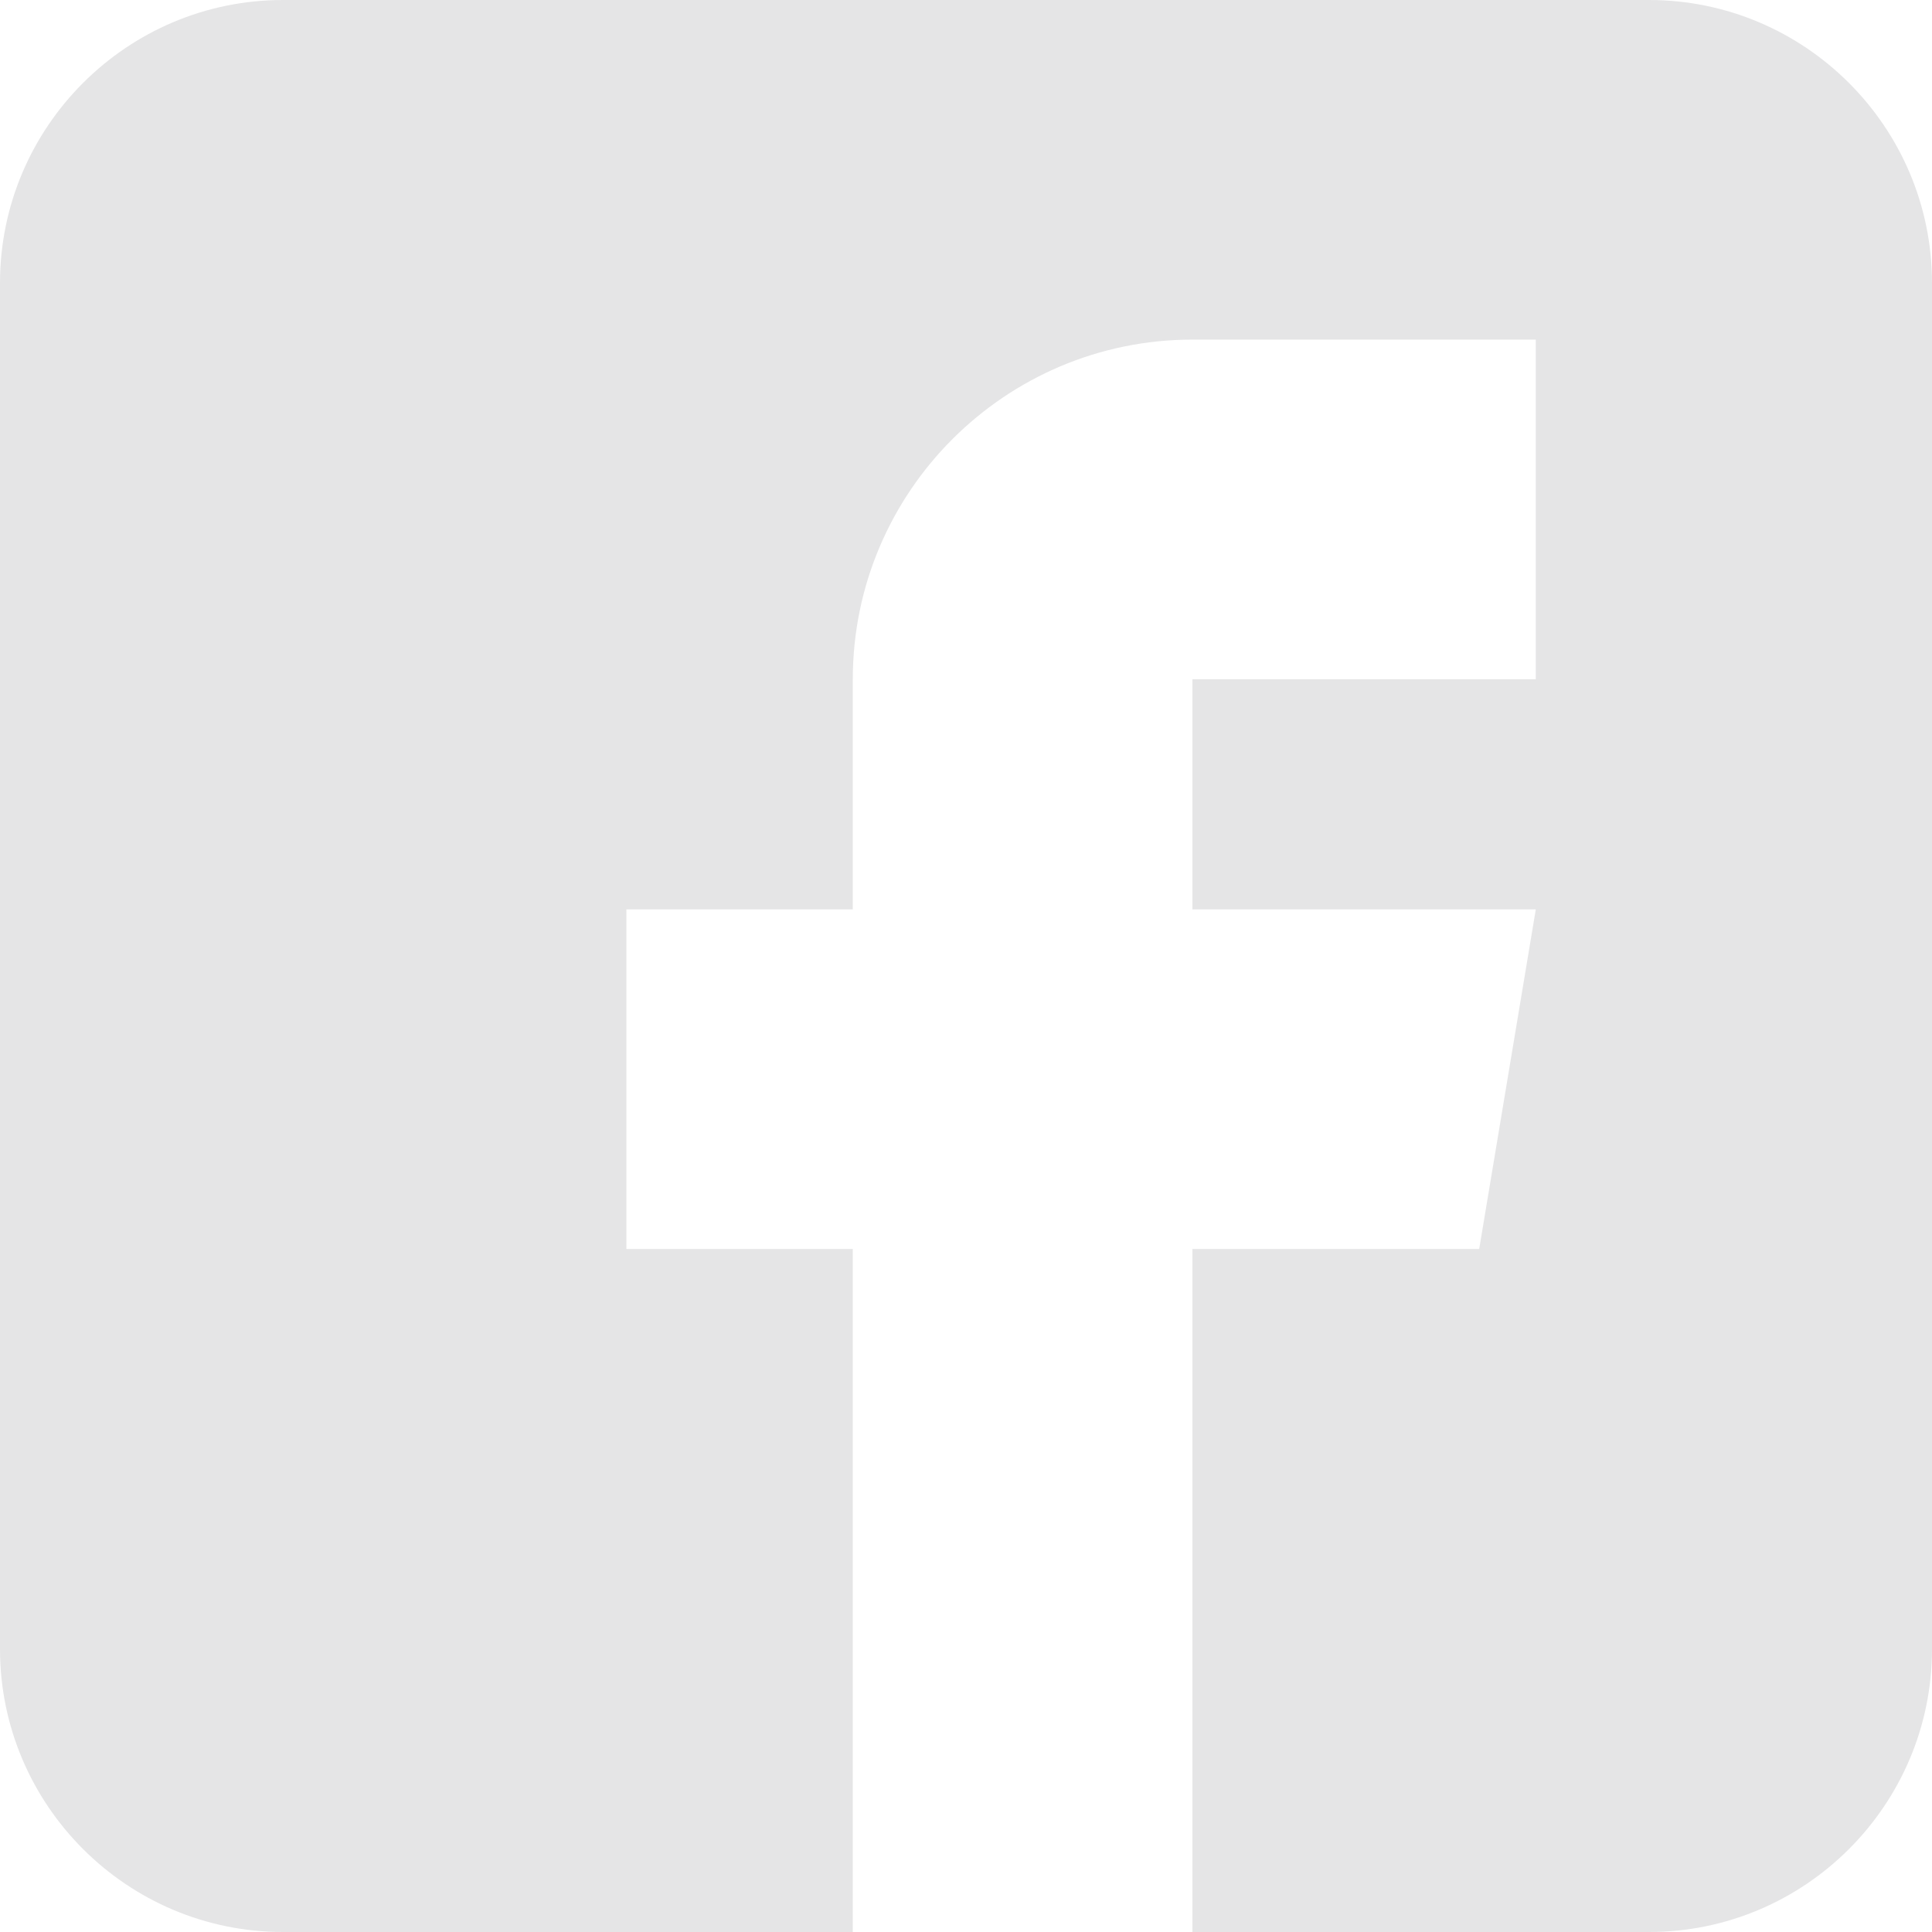
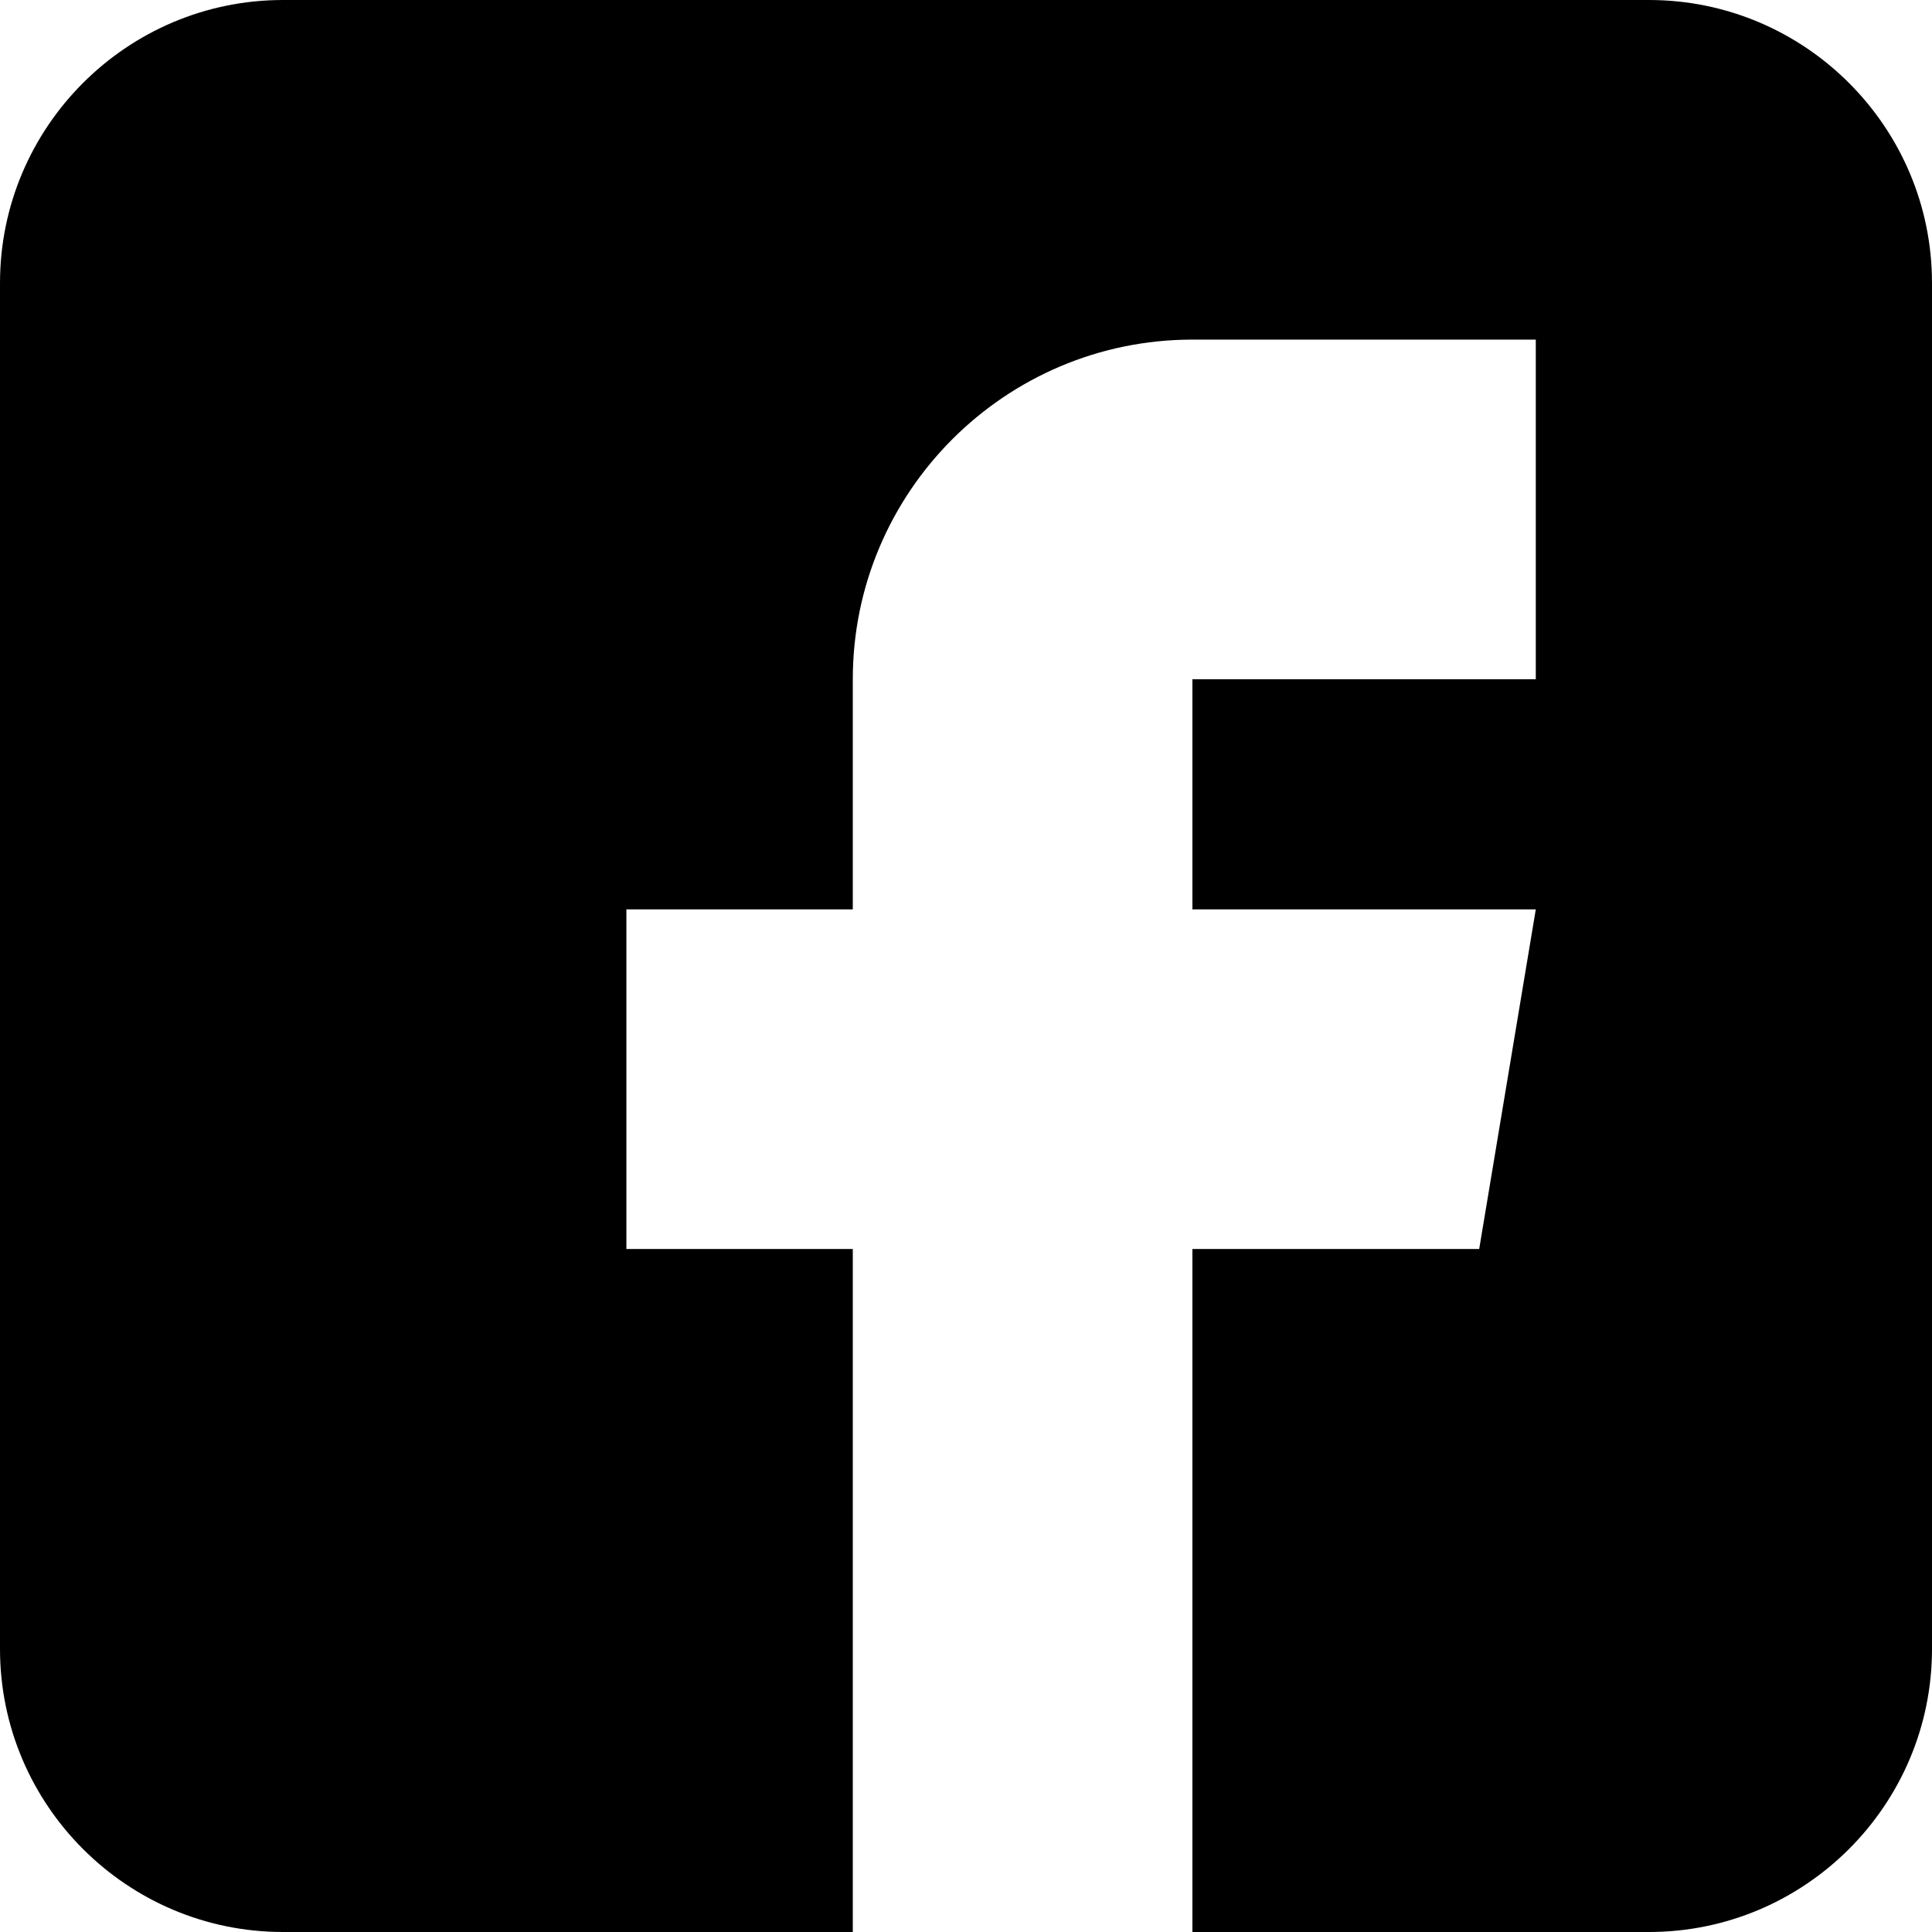
- <svg xmlns="http://www.w3.org/2000/svg" viewBox="0 0 512 512" fill="#e5e5e6">
+ <svg xmlns="http://www.w3.org/2000/svg" viewBox="0 0 512 512">
  <path d="m437 0h-362c-41.352 0-75 33.648-75 75v362c0 41.352 33.648 75 75 75h151v-181h-60v-90h60v-61c0-49.629 40.371-90 90-90h91v90h-91v61h91l-15 90h-76v181h121c41.352 0 75-33.648 75-75v-362c0-41.352-33.648-75-75-75zm0 0" />
</svg>
